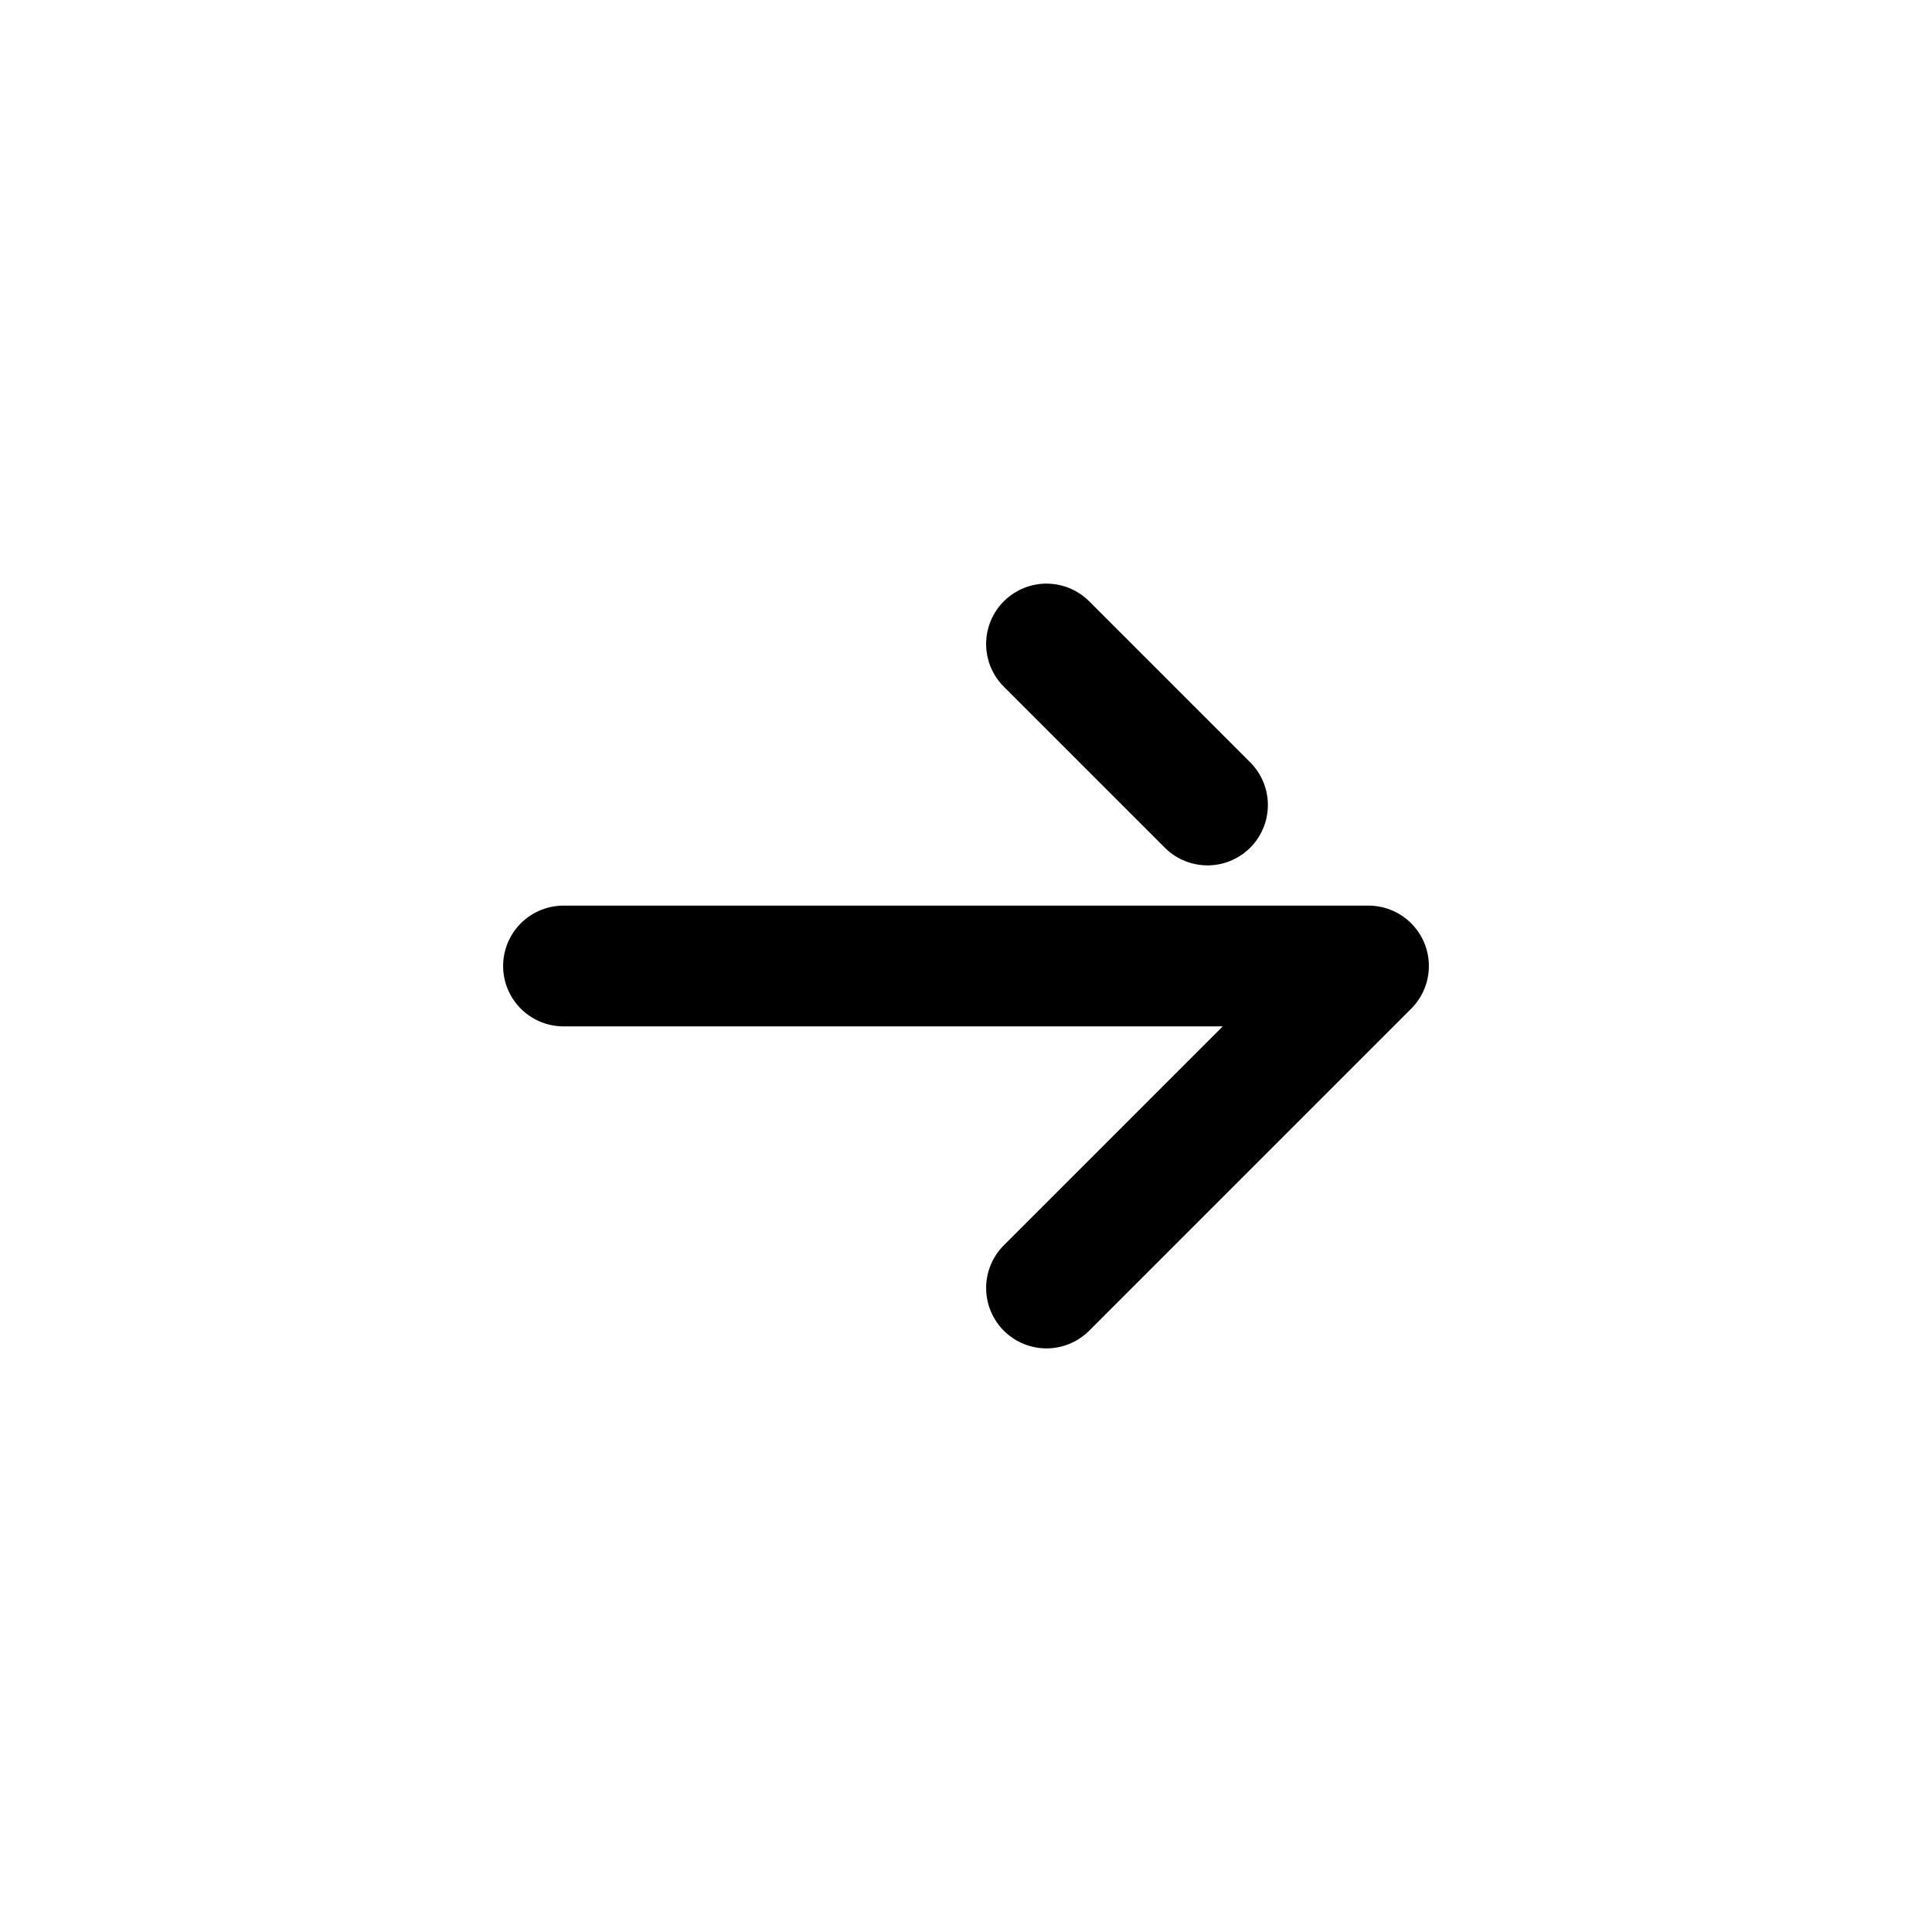
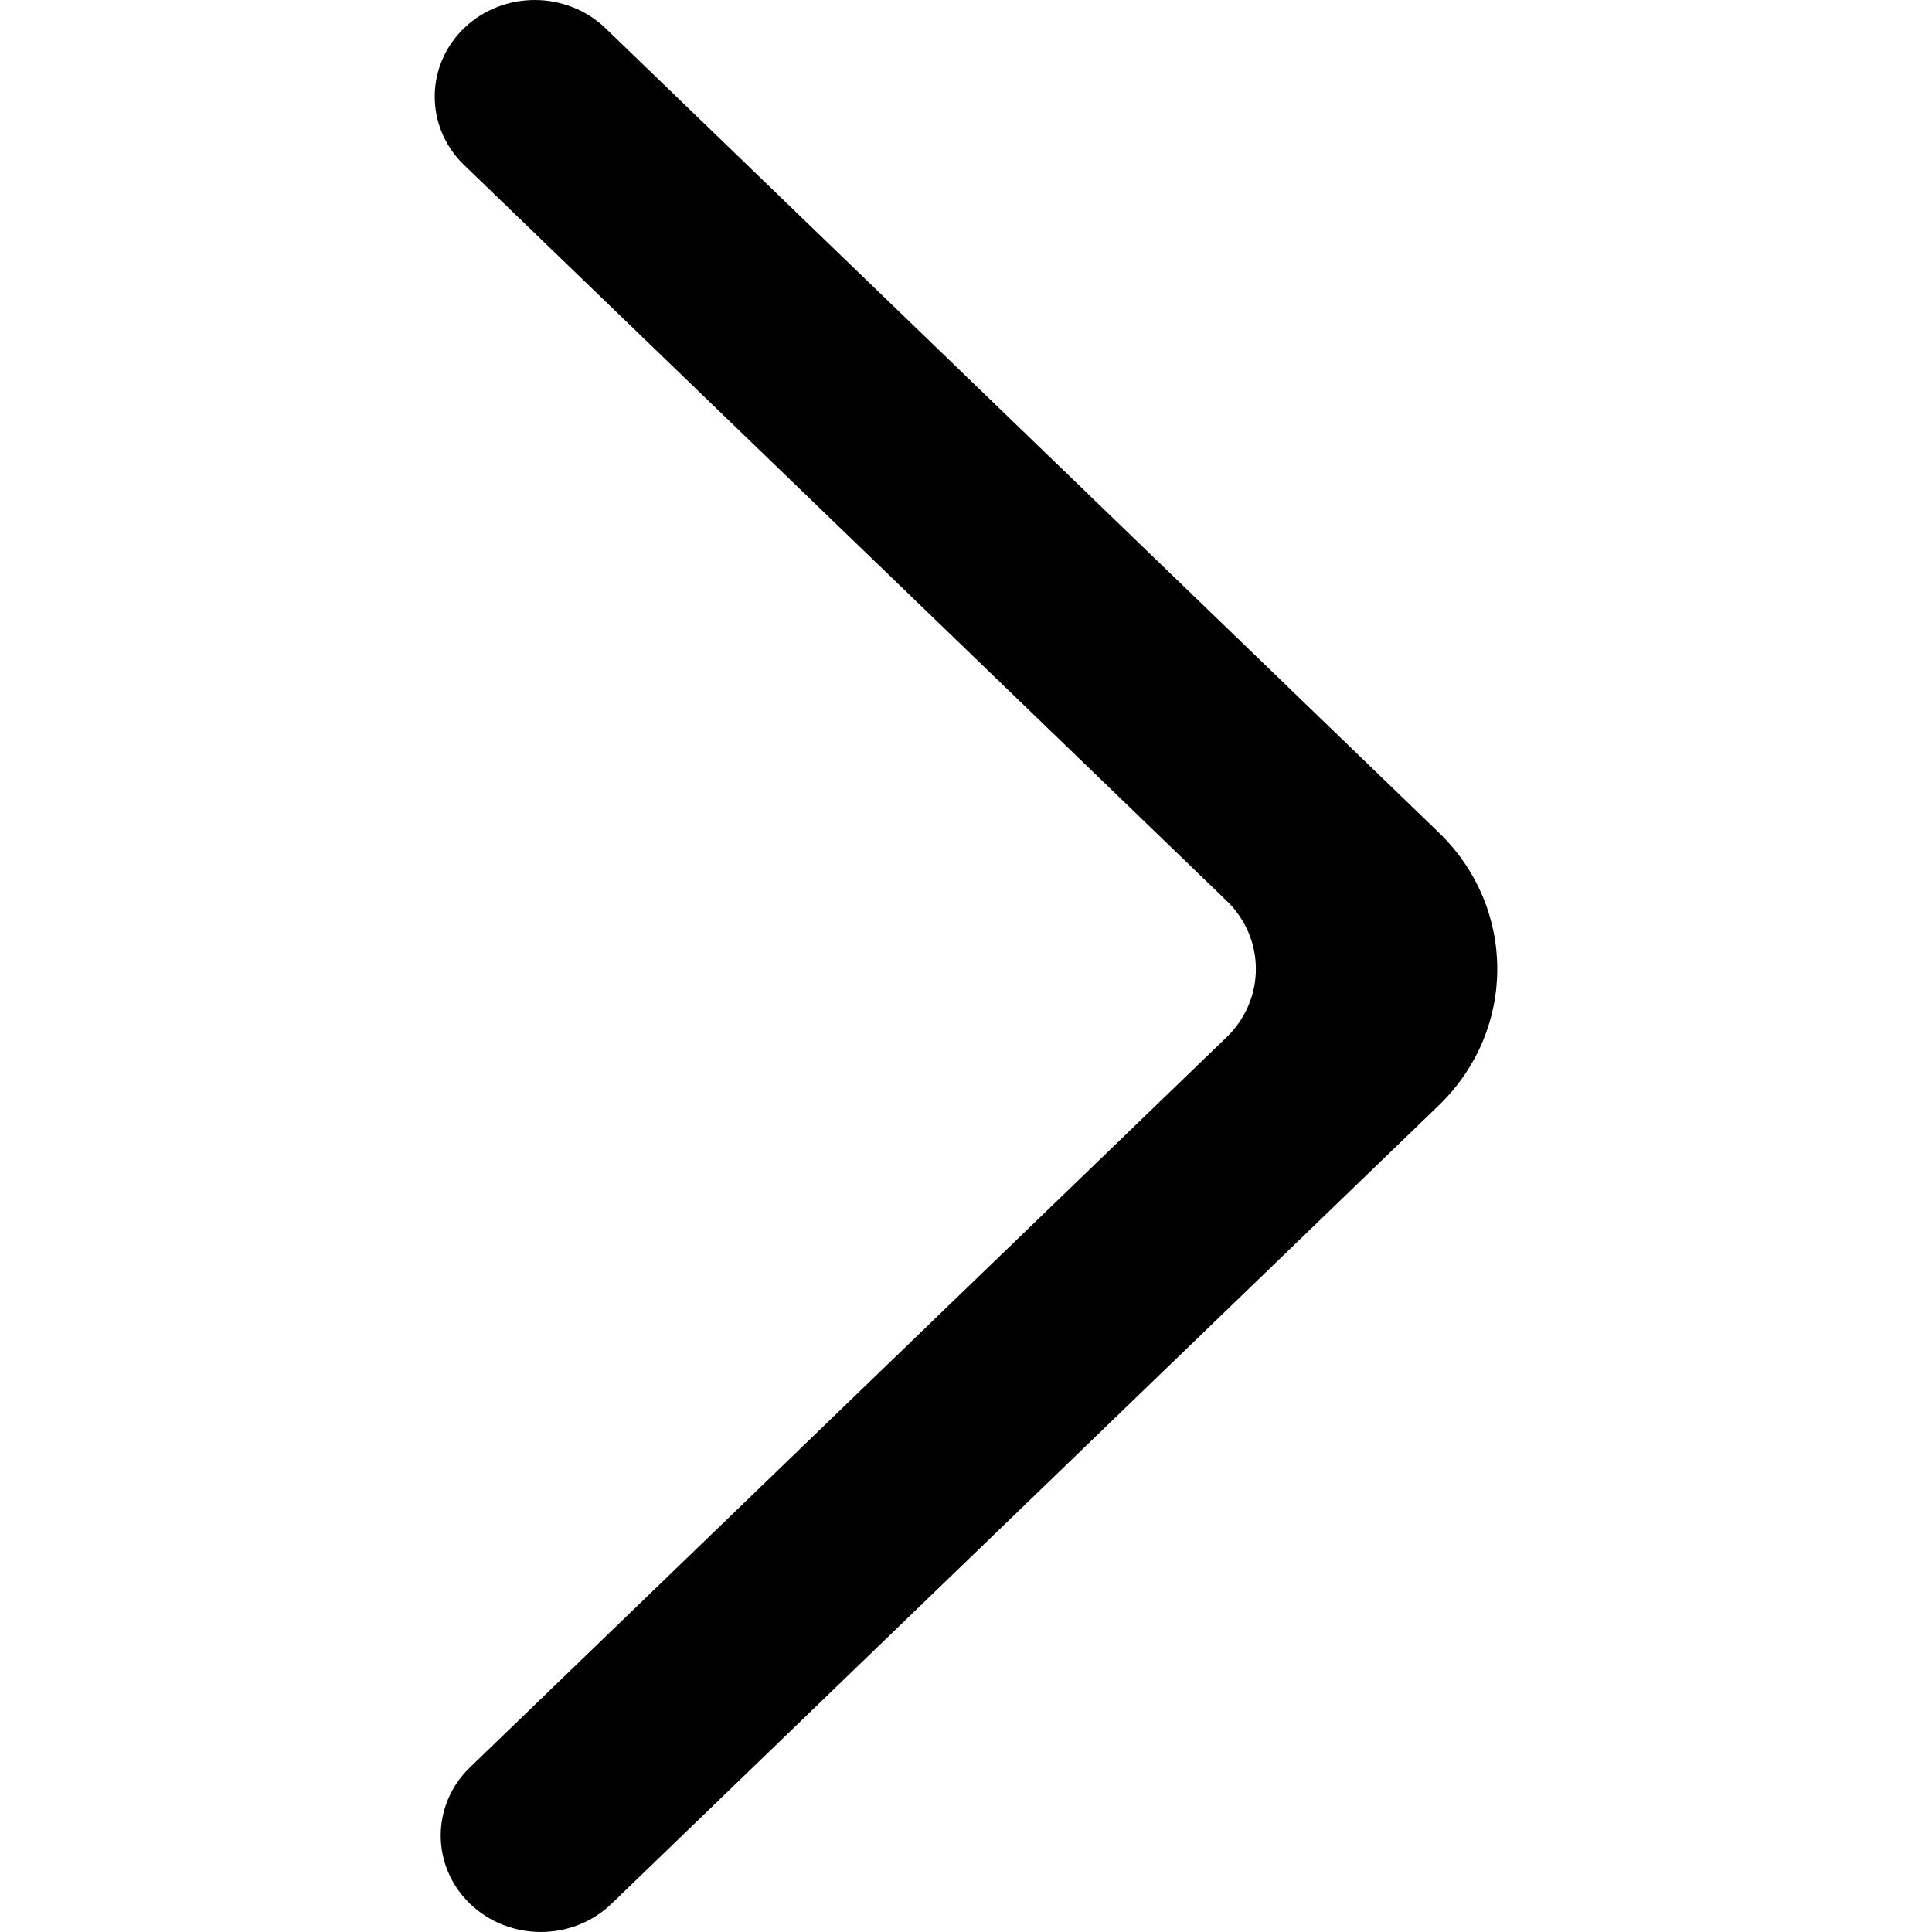
- <svg xmlns="http://www.w3.org/2000/svg" width="30px" height="30px" viewBox="0 0 24 24" fill="none">
-   <path d="M7 12L17 12L13 16M15 10L13 8" stroke="#000000" stroke-width="1.5" stroke-linecap="round" stroke-linejoin="round" />
+ <svg xmlns="http://www.w3.org/2000/svg" width="800px" height="800px" viewBox="-4.5 0 20 20" version="1.1">
+   <defs>
+ 
+ </defs>
+   <g id="Page-1" stroke="none" stroke-width="1" fill="none" fill-rule="evenodd">
+     <g id="Dribbble-Light-Preview" transform="translate(-305, -6679)" fill="#000000">
+       <g id="icons" transform="translate(56, 160)">
+         <path d="M249.366,6538.708 L249.366,6538.708 C249.771,6539.097 250.426,6539.097 250.83,6538.708 L259.393,6530.444 C260.202,6529.664 260.202,6528.397 259.393,6527.617 L250.768,6519.292 C250.367,6518.907 249.72,6518.902 249.314,6519.282 L249.314,6519.282 C248.9,6519.671 248.895,6520.312 249.303,6520.707 L257.197,6528.324 C257.602,6528.714 257.602,6529.347 257.197,6529.738 L249.366,6537.295 C248.961,6537.684 248.961,6538.318 249.366,6538.708" id="arrow_right-[#336]">
+ 
+ </path>
+       </g>
+     </g>
+   </g>
</svg>
